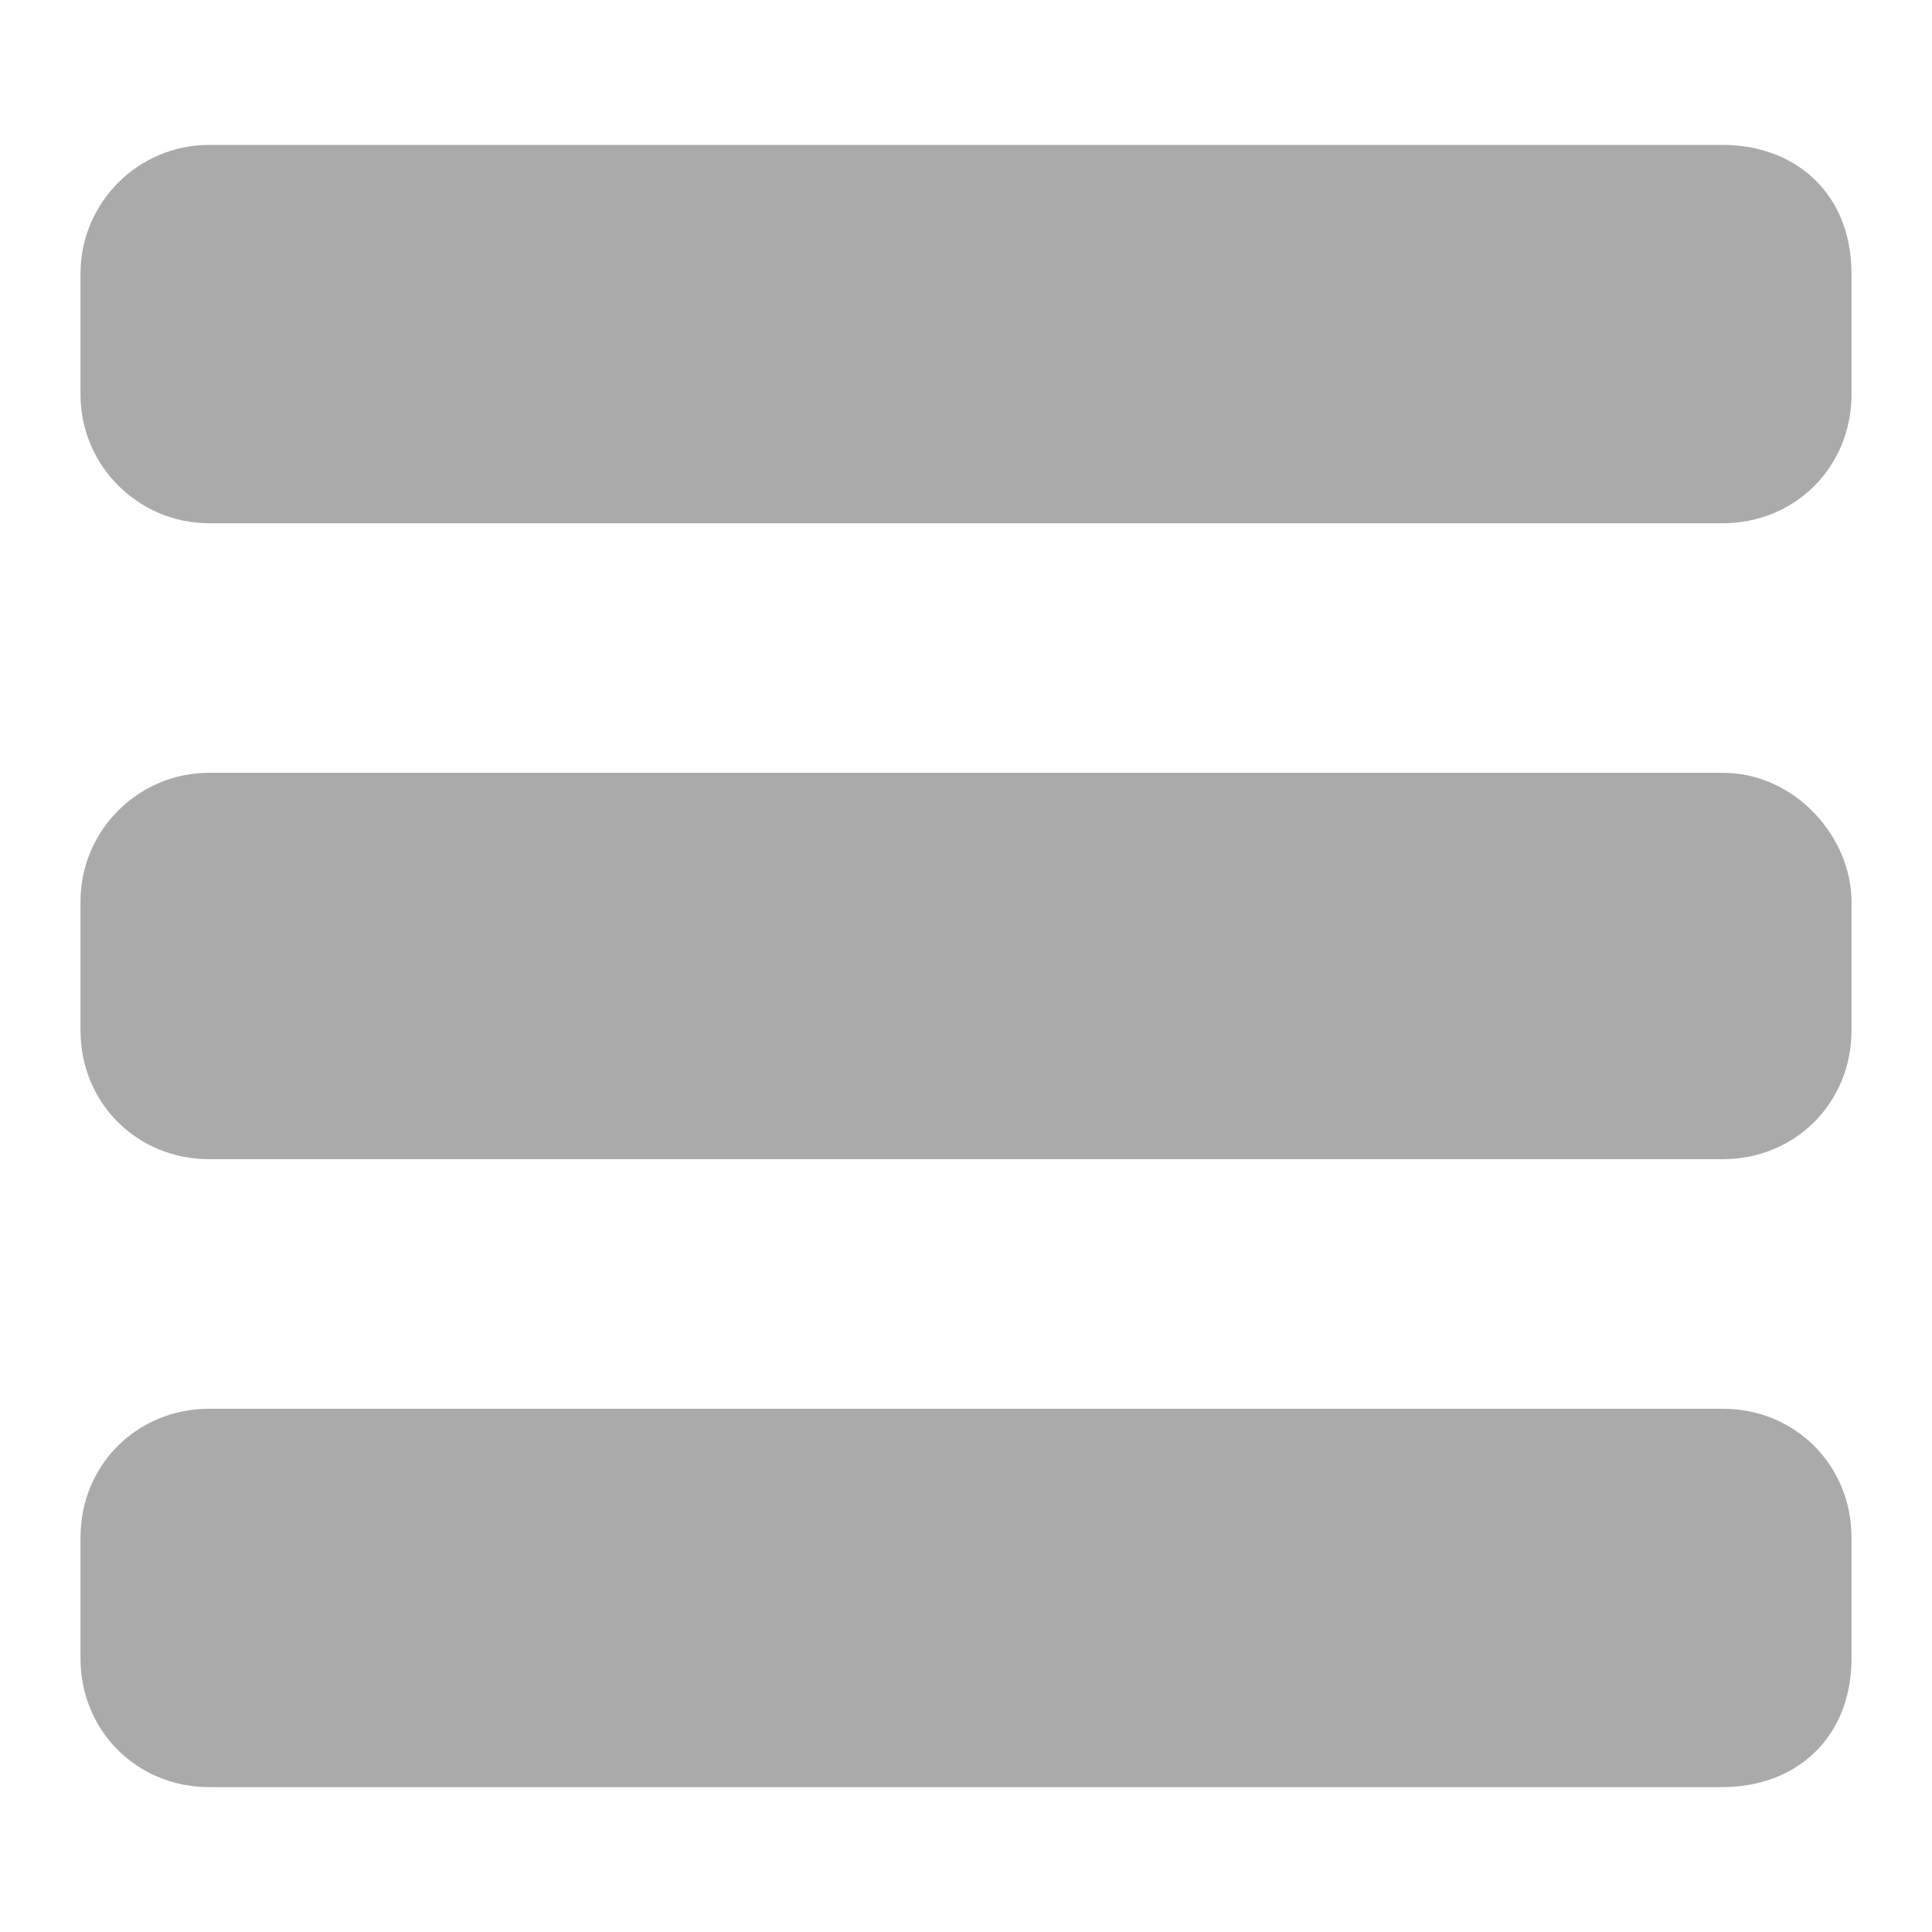
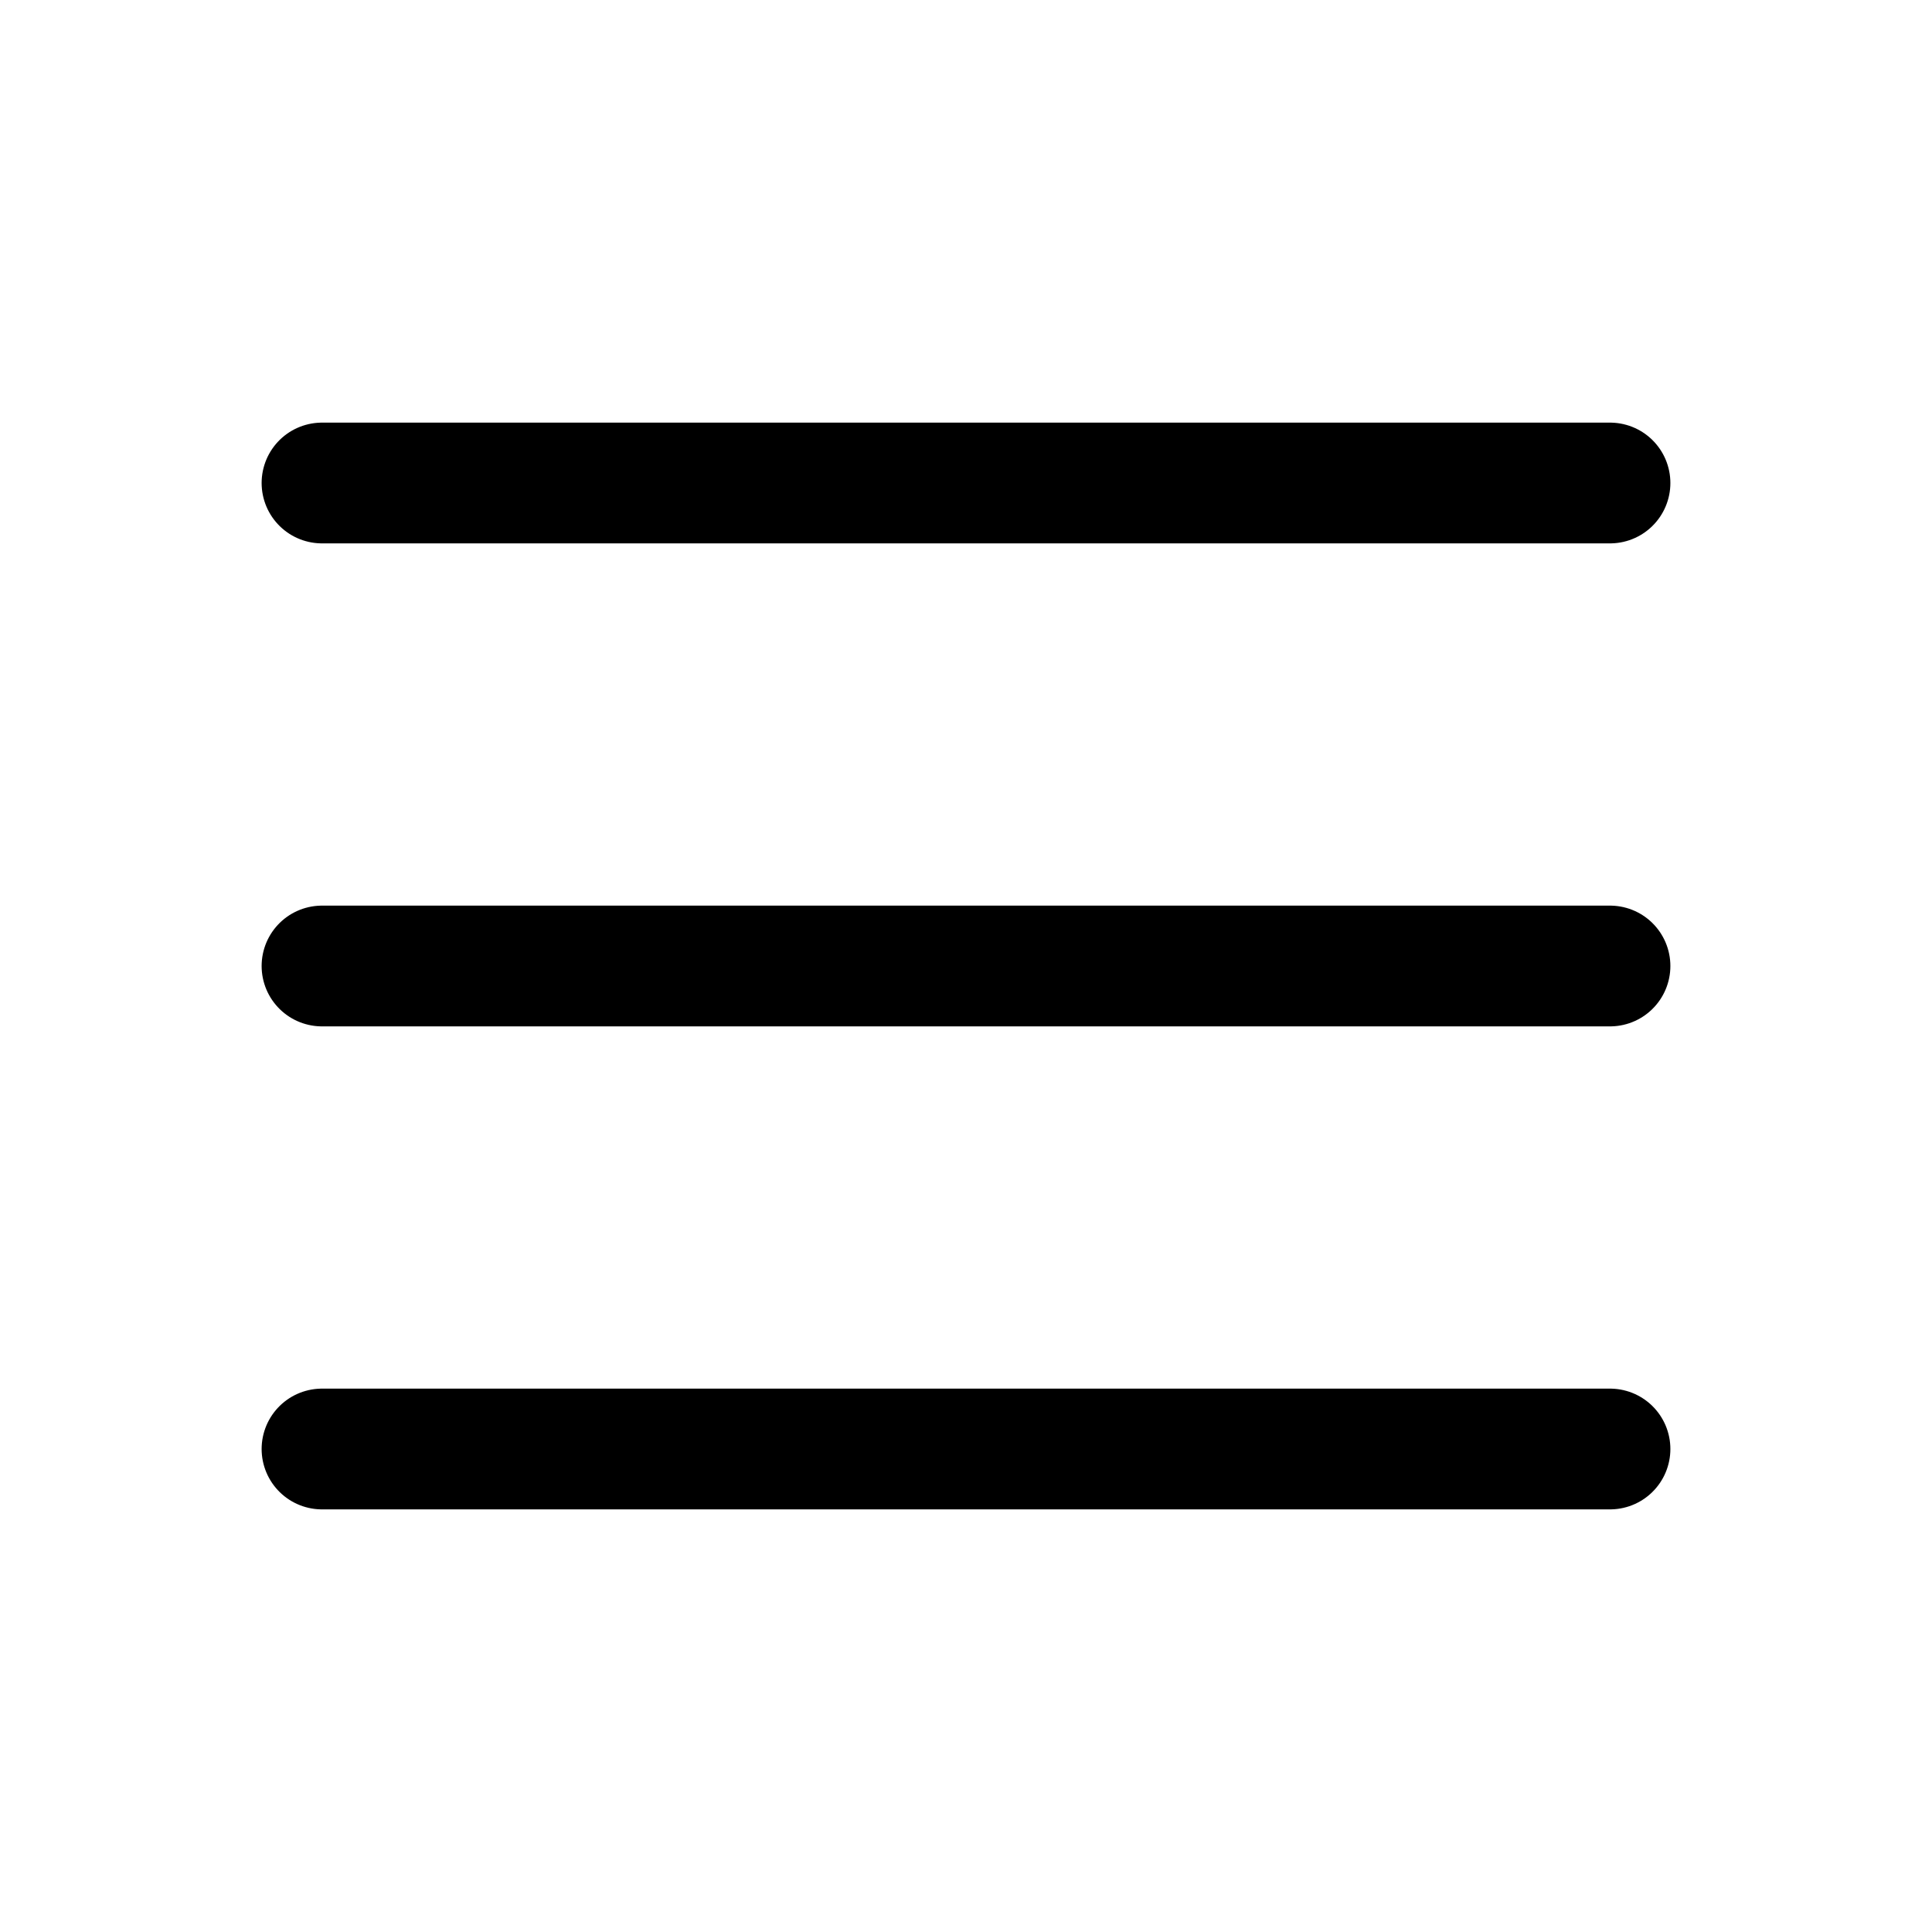
- <svg xmlns="http://www.w3.org/2000/svg" width="24" height="24" viewBox="0 0 24 24">
-   <path fill="#AAA" d="M2.6 17.5h18.8c.9 0 1.6.7 1.6 1.6v1.5c0 1-.7 1.6-1.6 1.6H2.6c-.9 0-1.6-.7-1.6-1.6v-1.5c0-.9.7-1.6 1.6-1.6zM1 11.2v1.6c0 .9.7 1.6 1.6 1.6h18.8c.9 0 1.6-.7 1.6-1.6v-1.6c0-.8-.7-1.6-1.6-1.6H2.6A1.6 1.6 0 0 0 1 11.2zm0-7.8v1.5a1.6 1.6 0 0 0 1.6 1.6h18.8c.9 0 1.6-.7 1.6-1.6V3.4c0-1-.7-1.6-1.6-1.6H2.6A1.6 1.6 0 0 0 1 3.4z" />
+ <svg xmlns="http://www.w3.org/2000/svg" data-icon-name="icon-tabler-menu-2" width="24" height="24" viewBox="0 0 24 24" stroke-width="1.5" stroke="currentColor" fill="none" stroke-linecap="round" stroke-linejoin="round">
+   <path stroke="none" d="M0 0h24v24H0z" fill="none" />
+   <line x1="4" y1="6" x2="20" y2="6" />
+   <line x1="4" y1="12" x2="20" y2="12" />
+   <line x1="4" y1="18" x2="20" y2="18" />
</svg>
